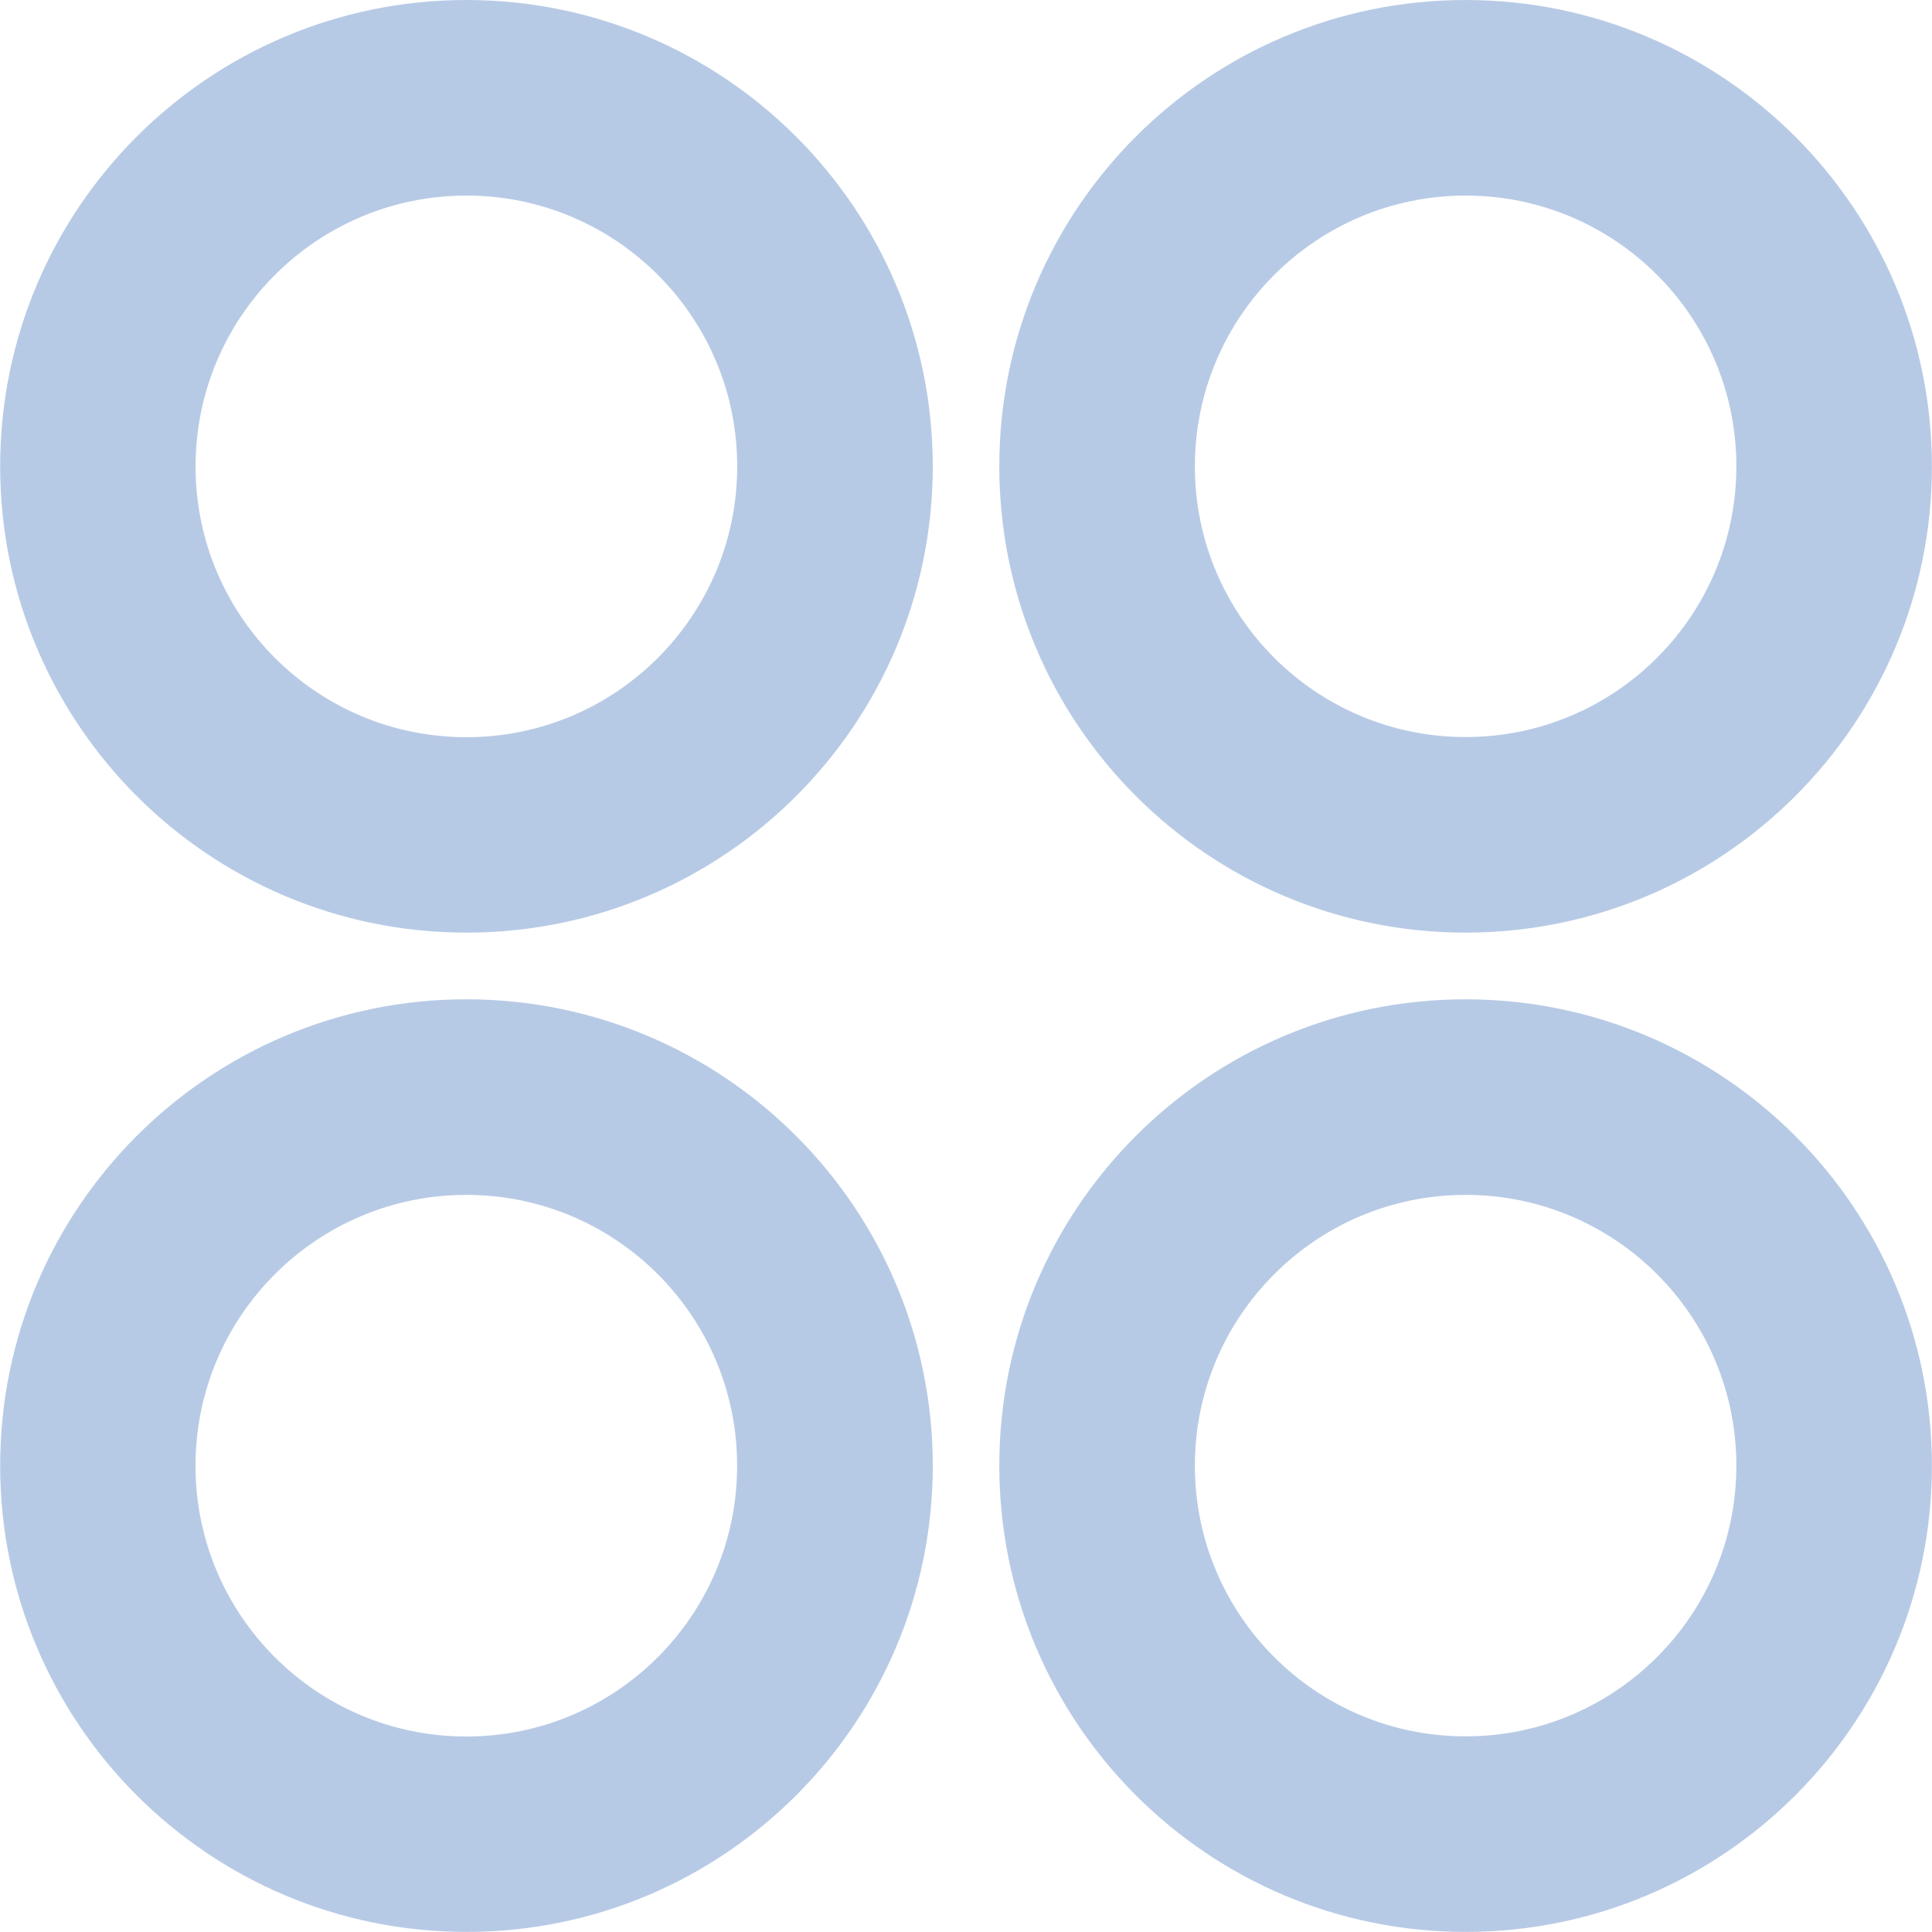
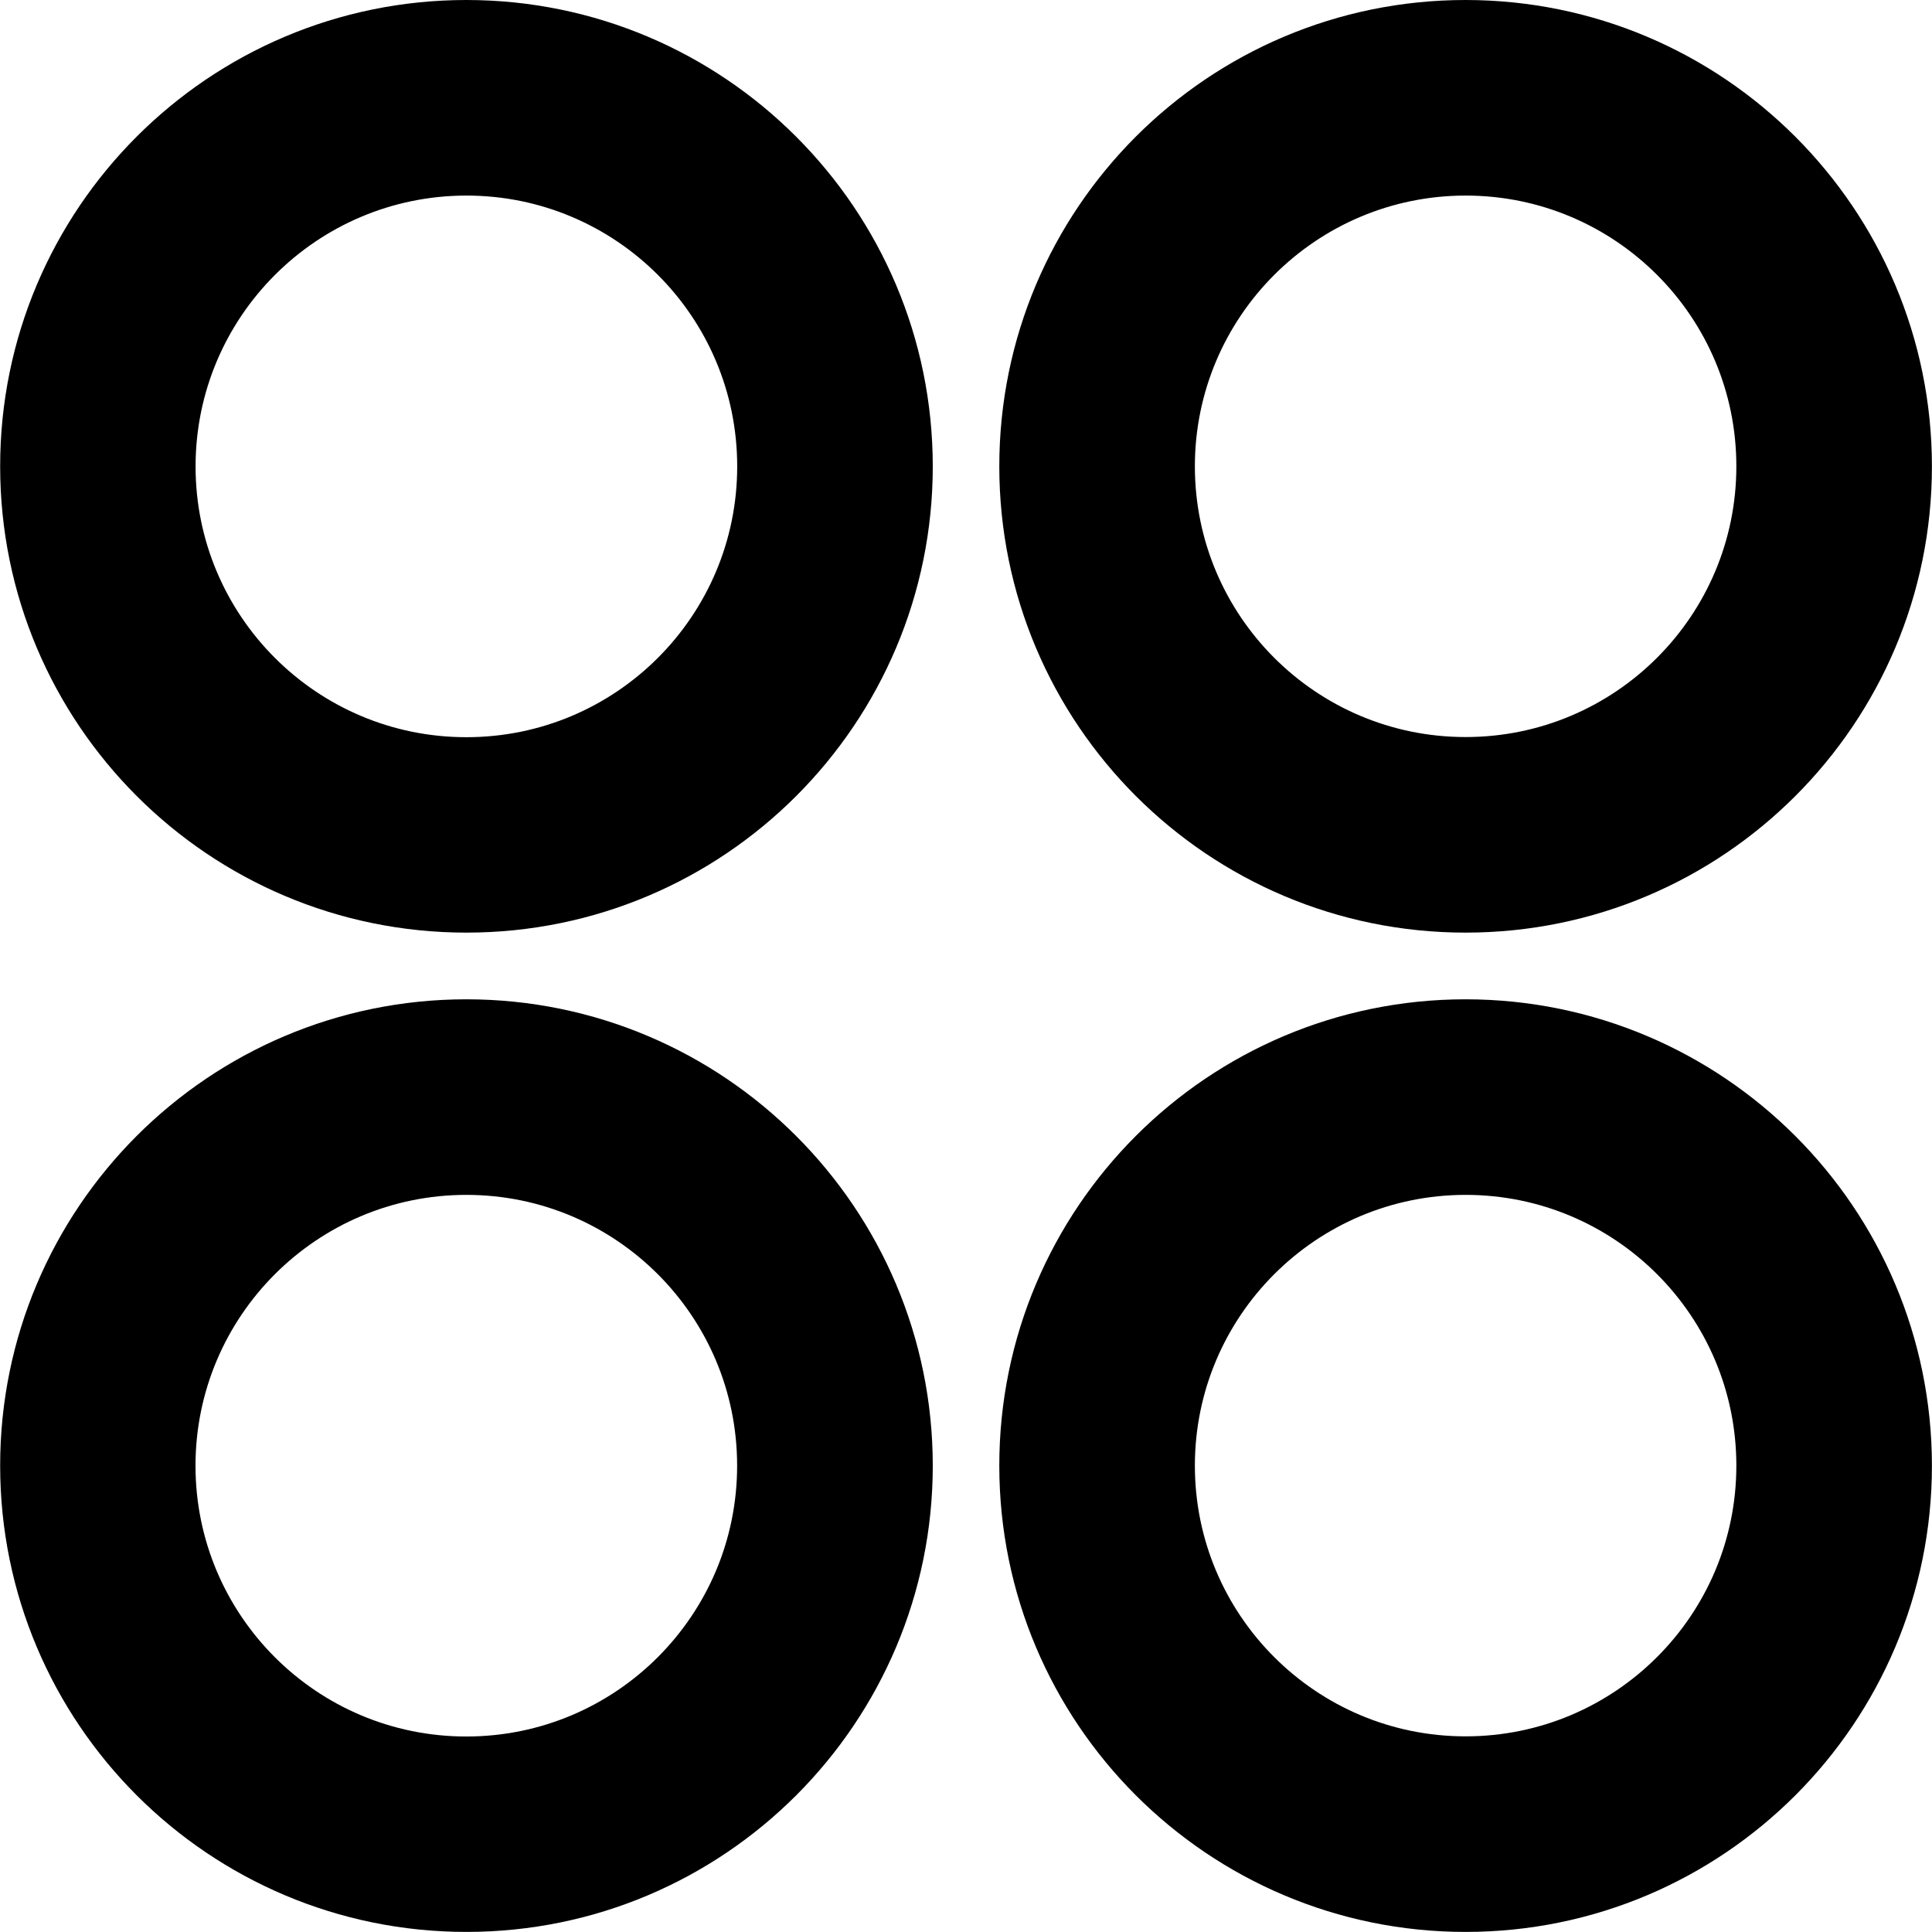
<svg xmlns="http://www.w3.org/2000/svg" width="25.062" height="25.062" viewBox="0 0 25.062 25.062">
  <g id="Gruppe_38" data-name="Gruppe 38" transform="translate(-208.935 -772.969)">
    <g id="_01_-_Widget" data-name="01 - Widget" transform="translate(209.435 773.469)">
-       <path id="Pfad_145" data-name="Pfad 145" d="M6.549,1A5.549,5.549,0,1,0,12.1,6.549,5.552,5.552,0,0,0,6.549,1Zm0,1.537A4.013,4.013,0,1,1,2.537,6.549,4.015,4.015,0,0,1,6.549,2.537Z" transform="translate(-1 -1)" fill="#b7cae5" stroke="#b7cae5" stroke-width="1" fill-rule="evenodd" />
-       <path id="Pfad_146" data-name="Pfad 146" d="M6.549,16.556A5.549,5.549,0,1,0,12.1,22.105,5.552,5.552,0,0,0,6.549,16.556Zm0,1.537a4.013,4.013,0,1,1-4.013,4.013A4.015,4.015,0,0,1,6.549,18.093Z" transform="translate(-1 -3.593)" fill="#b7cae5" stroke="#b7cae5" stroke-width="1" fill-rule="evenodd" />
-       <path id="Pfad_147" data-name="Pfad 147" d="M22.105,1a5.549,5.549,0,1,0,5.549,5.549A5.552,5.552,0,0,0,22.105,1Zm0,1.537a4.012,4.012,0,1,1-4.012,4.012A4.014,4.014,0,0,1,22.105,2.537Z" transform="translate(-3.593 -1)" fill="#b7cae5" stroke="#b7cae5" stroke-width="1" fill-rule="evenodd" />
-       <path id="Pfad_148" data-name="Pfad 148" d="M22.105,16.556a5.549,5.549,0,1,0,5.549,5.549A5.552,5.552,0,0,0,22.105,16.556Zm0,1.537a4.012,4.012,0,1,1-4.012,4.012A4.014,4.014,0,0,1,22.105,18.093Z" transform="translate(-3.593 -3.593)" fill="#b7cae5" stroke="#b7cae5" stroke-width="1" fill-rule="evenodd" />
+       <path id="Pfad_145" data-name="Pfad 145" d="M6.549,1A5.549,5.549,0,1,0,12.1,6.549,5.552,5.552,0,0,0,6.549,1Zm0,1.537A4.013,4.013,0,1,1,2.537,6.549,4.015,4.015,0,0,1,6.549,2.537Z" transform="translate(-1 -1)" fill="currentColor" stroke="currentColor" stroke-width="1" fill-rule="evenodd" />
+       <path id="Pfad_146" data-name="Pfad 146" d="M6.549,16.556A5.549,5.549,0,1,0,12.1,22.105,5.552,5.552,0,0,0,6.549,16.556Zm0,1.537a4.013,4.013,0,1,1-4.013,4.013A4.015,4.015,0,0,1,6.549,18.093Z" transform="translate(-1 -3.593)" fill="currentColor" stroke="currentColor" stroke-width="1" fill-rule="evenodd" />
+       <path id="Pfad_147" data-name="Pfad 147" d="M22.105,1a5.549,5.549,0,1,0,5.549,5.549A5.552,5.552,0,0,0,22.105,1Zm0,1.537a4.012,4.012,0,1,1-4.012,4.012A4.014,4.014,0,0,1,22.105,2.537Z" transform="translate(-3.593 -1)" fill="currentColor" stroke="currentColor" stroke-width="1" fill-rule="evenodd" />
+       <path id="Pfad_148" data-name="Pfad 148" d="M22.105,16.556a5.549,5.549,0,1,0,5.549,5.549A5.552,5.552,0,0,0,22.105,16.556Zm0,1.537a4.012,4.012,0,1,1-4.012,4.012A4.014,4.014,0,0,1,22.105,18.093Z" transform="translate(-3.593 -3.593)" fill="currentColor" stroke="currentColor" stroke-width="1" fill-rule="evenodd" />
    </g>
  </g>
</svg>
